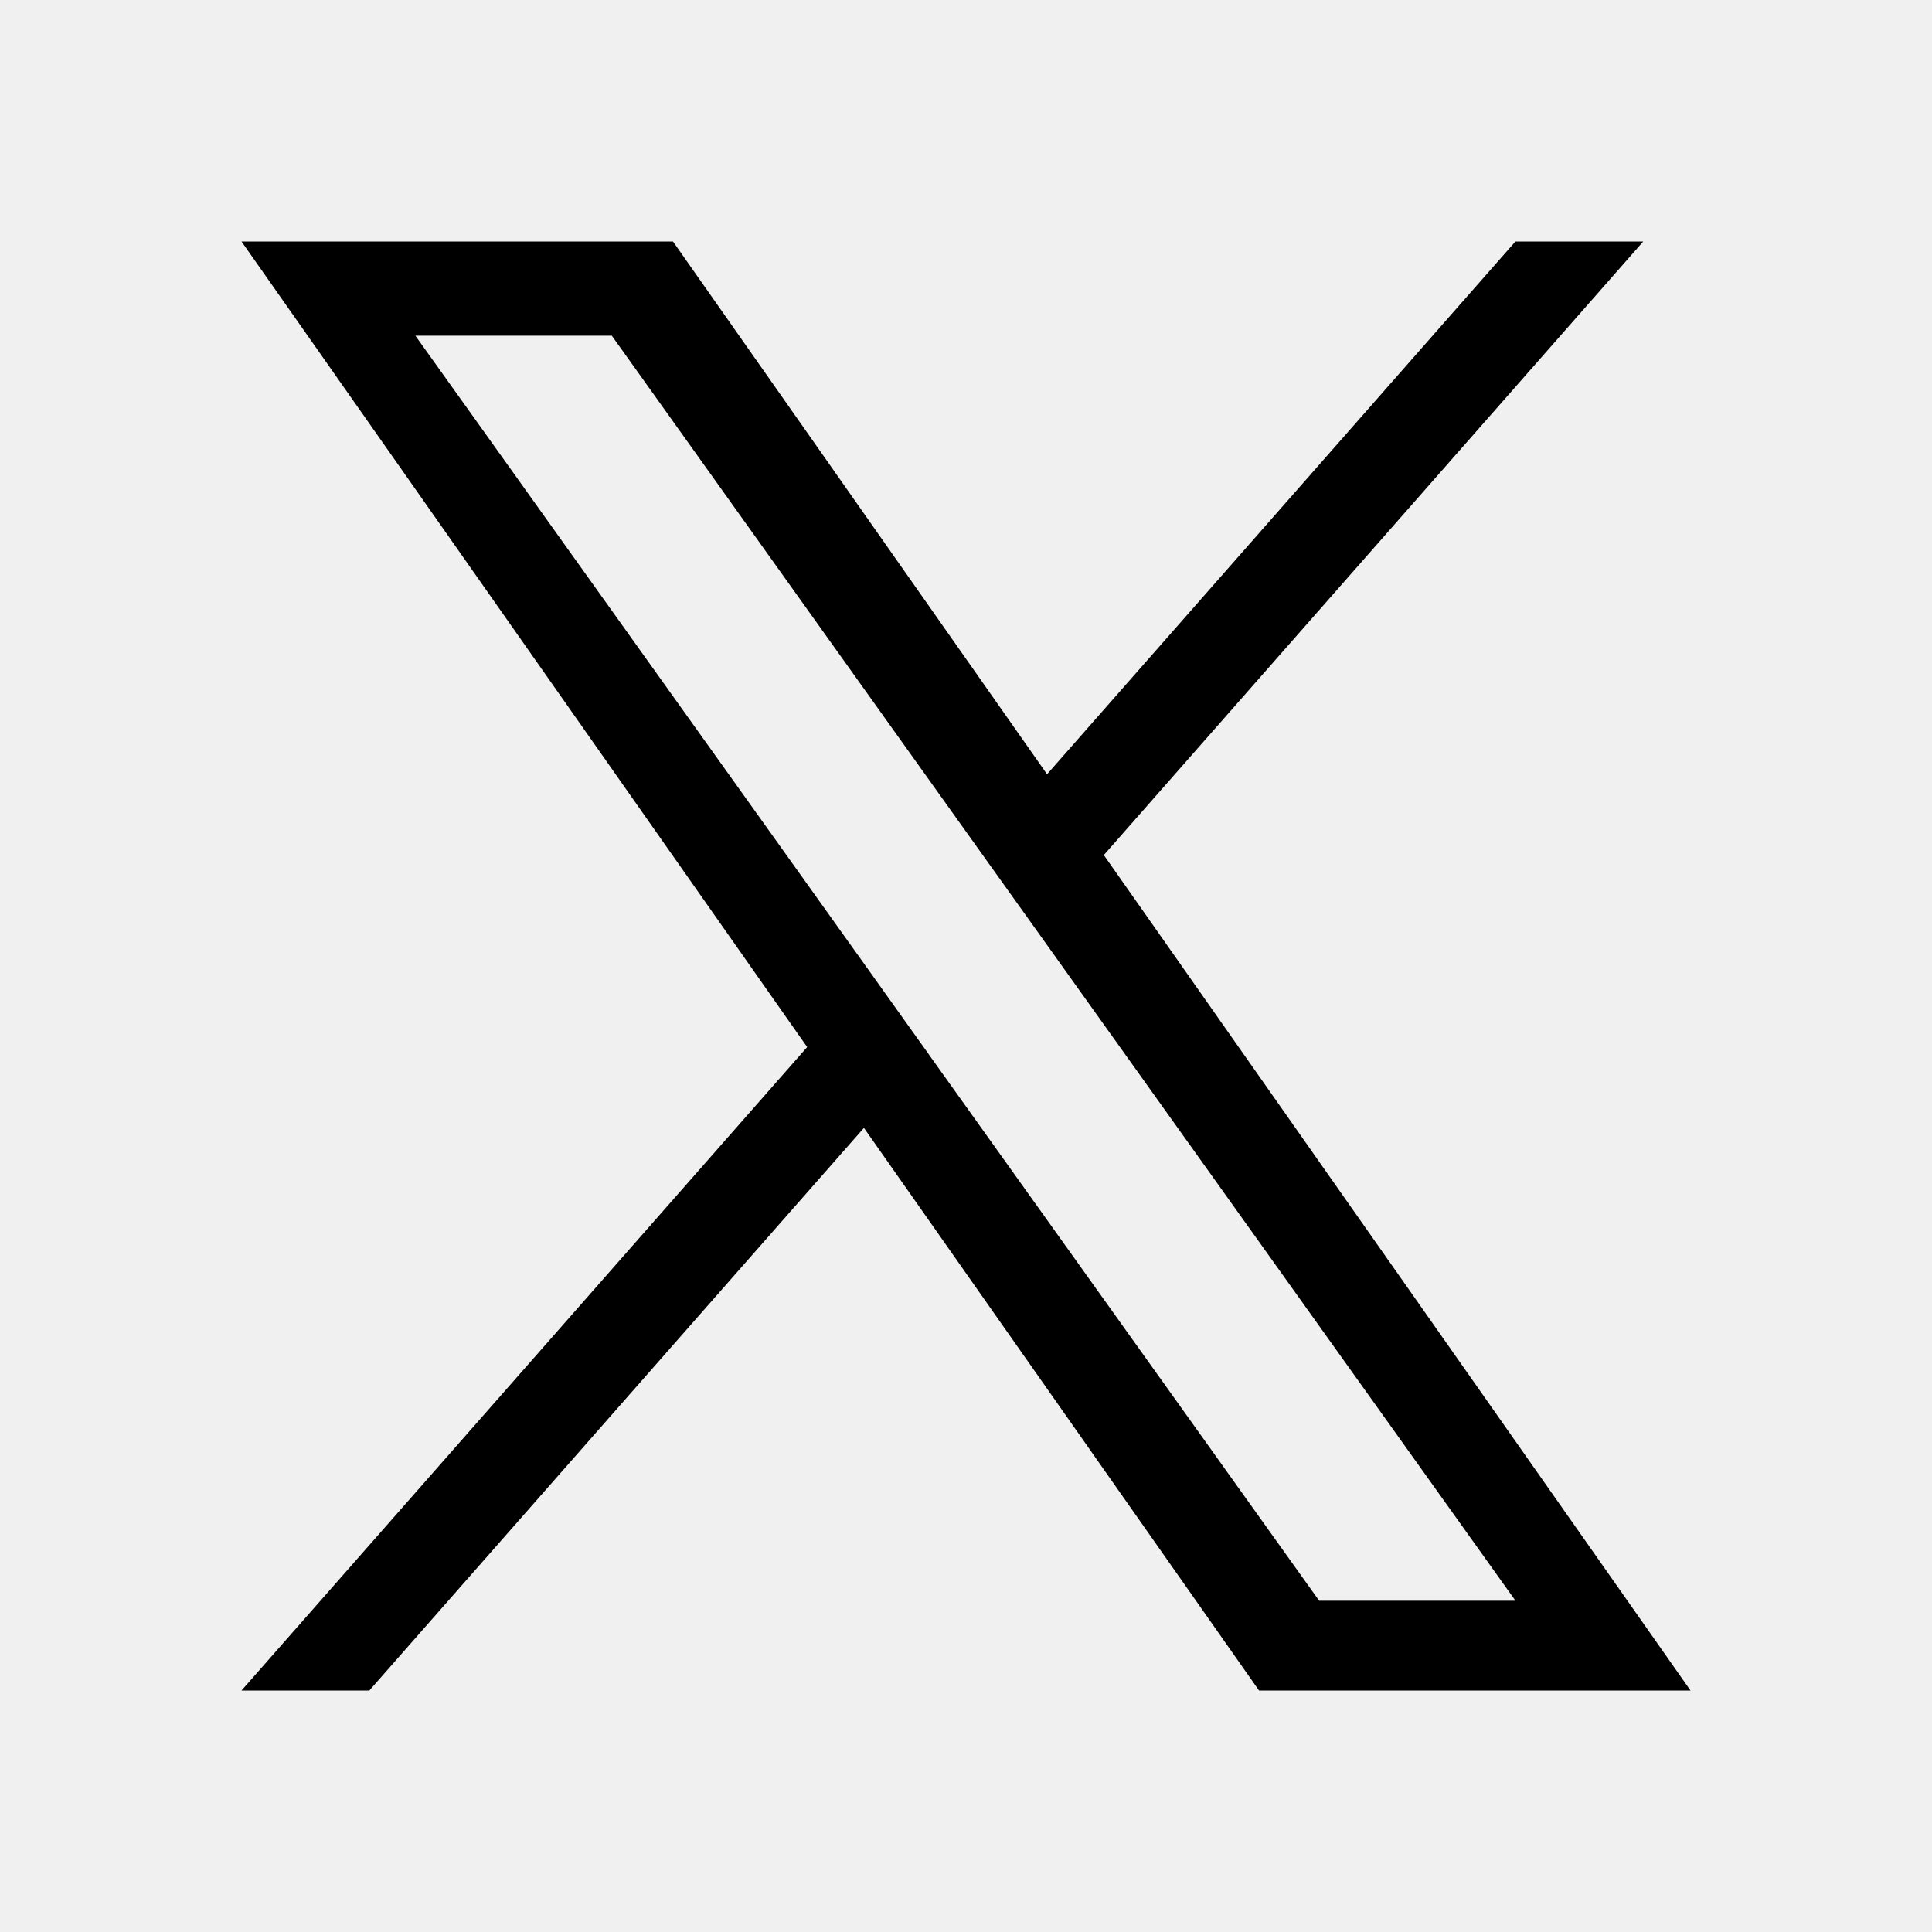
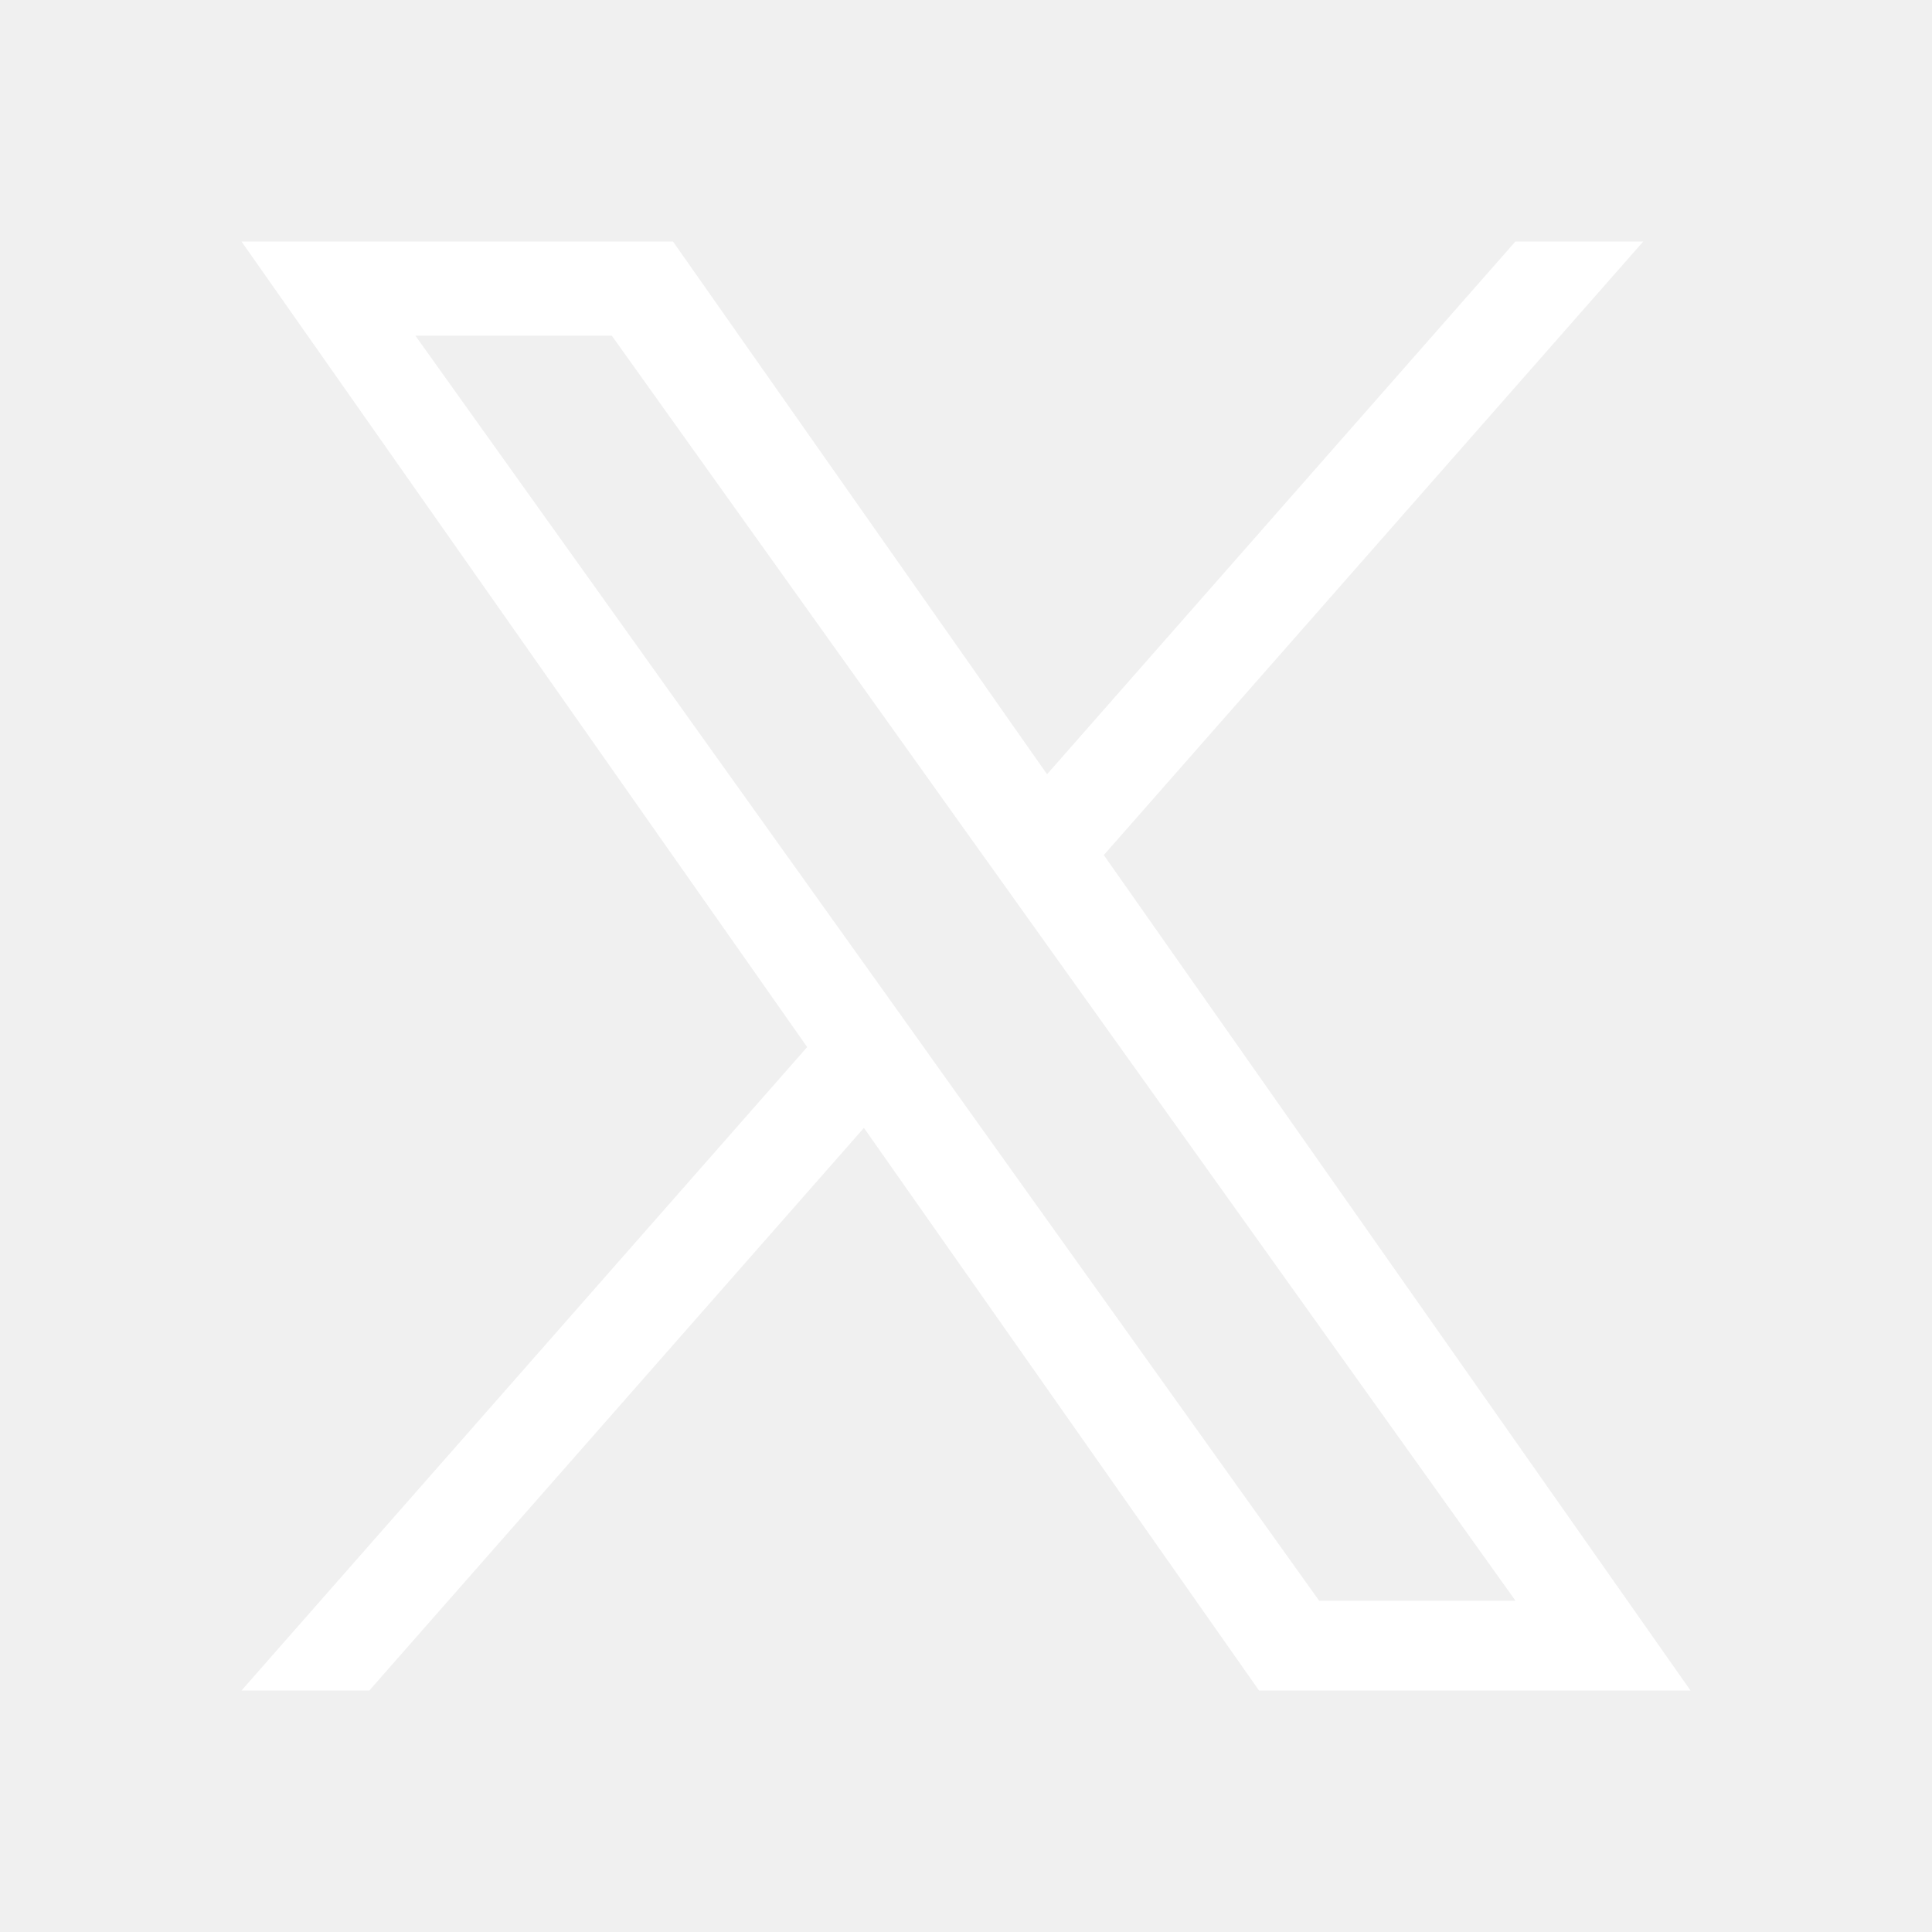
<svg xmlns="http://www.w3.org/2000/svg" xmlns:xlink="http://www.w3.org/1999/xlink" class="uxicon-svg-container" height="1.5" width="1.5" role="presentation">
  <defs>
    <symbol id="svg-container-twitter" viewBox="0 0 24 24">
      <path d="M13.712 10.622L20.413 3h-1.588l-5.818 6.618L8.36 3H3l7.027 10.007L3 21h1.588l6.144-6.989L15.64 21H21l-7.288-10.378zm-2.175 2.474l-.712-.997L5.16 4.17H7.6l4.571 6.4.712.996 5.943 8.319h-2.439l-4.85-6.788z" />
    </symbol>
  </defs>
-   <use fill="currentColor" xlink:href="#svg-container-twitter" />
+   <use fill="white" xlink:href="#svg-container-twitter" />
</svg>
